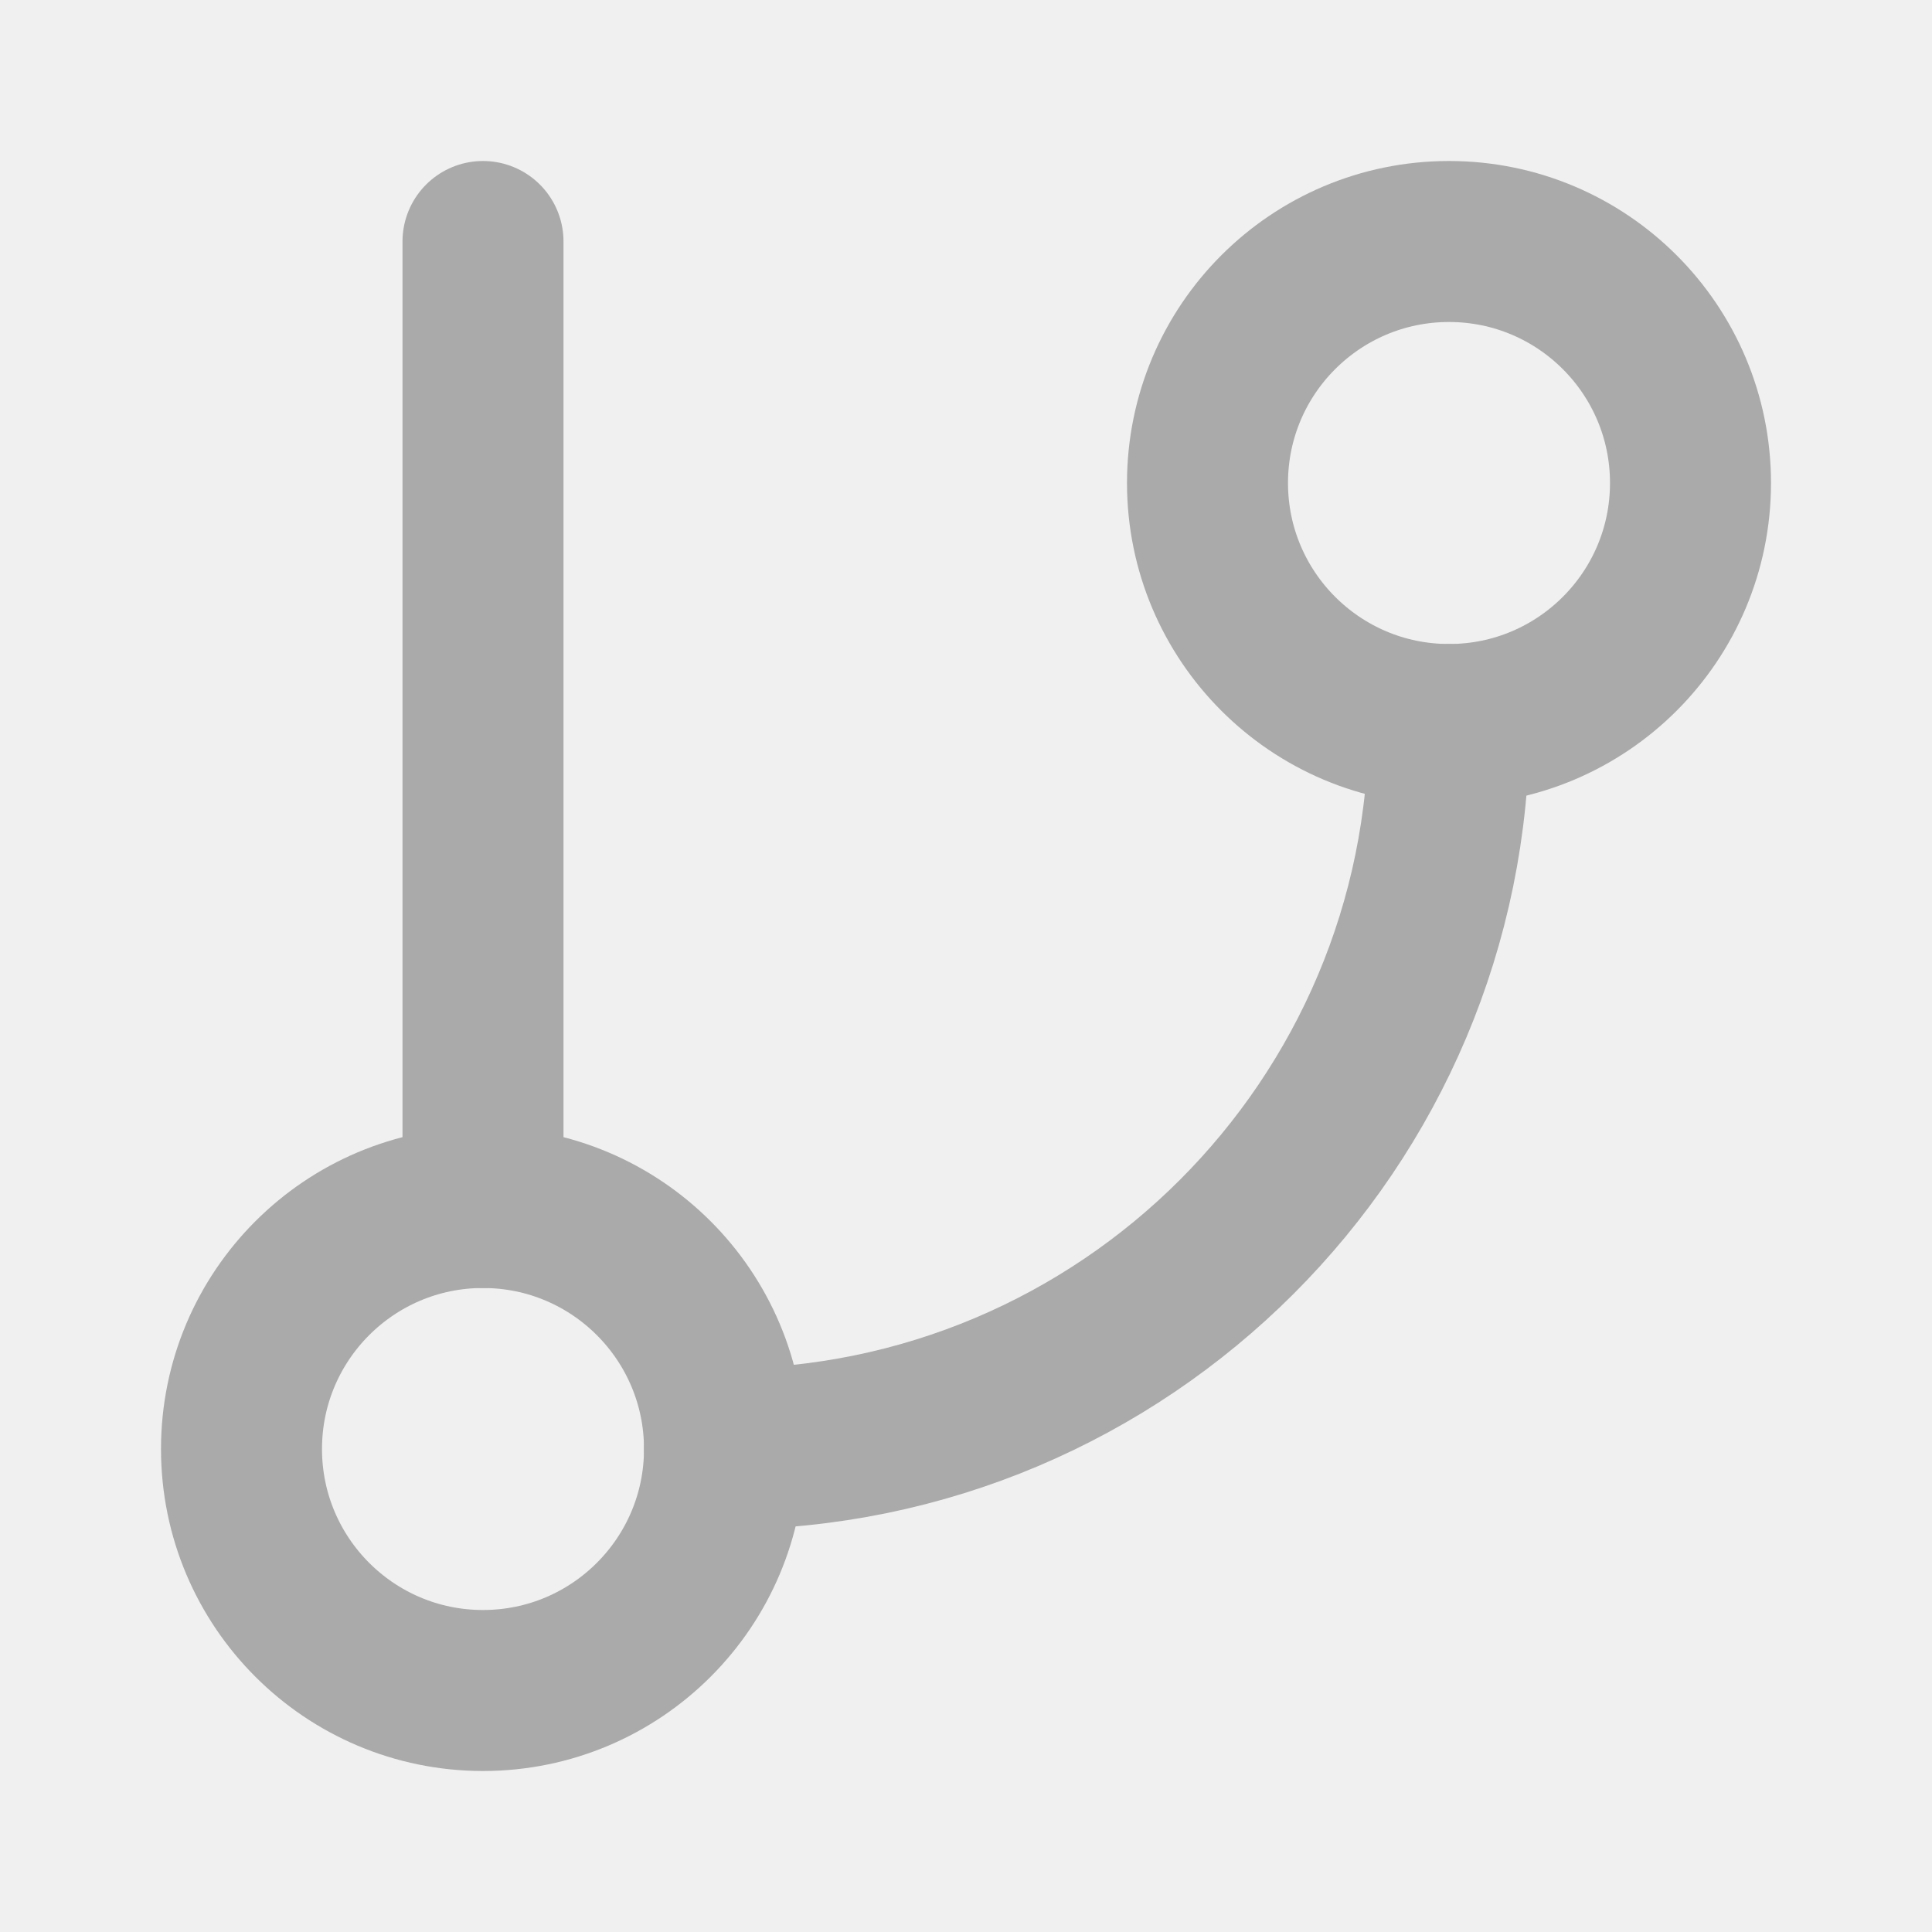
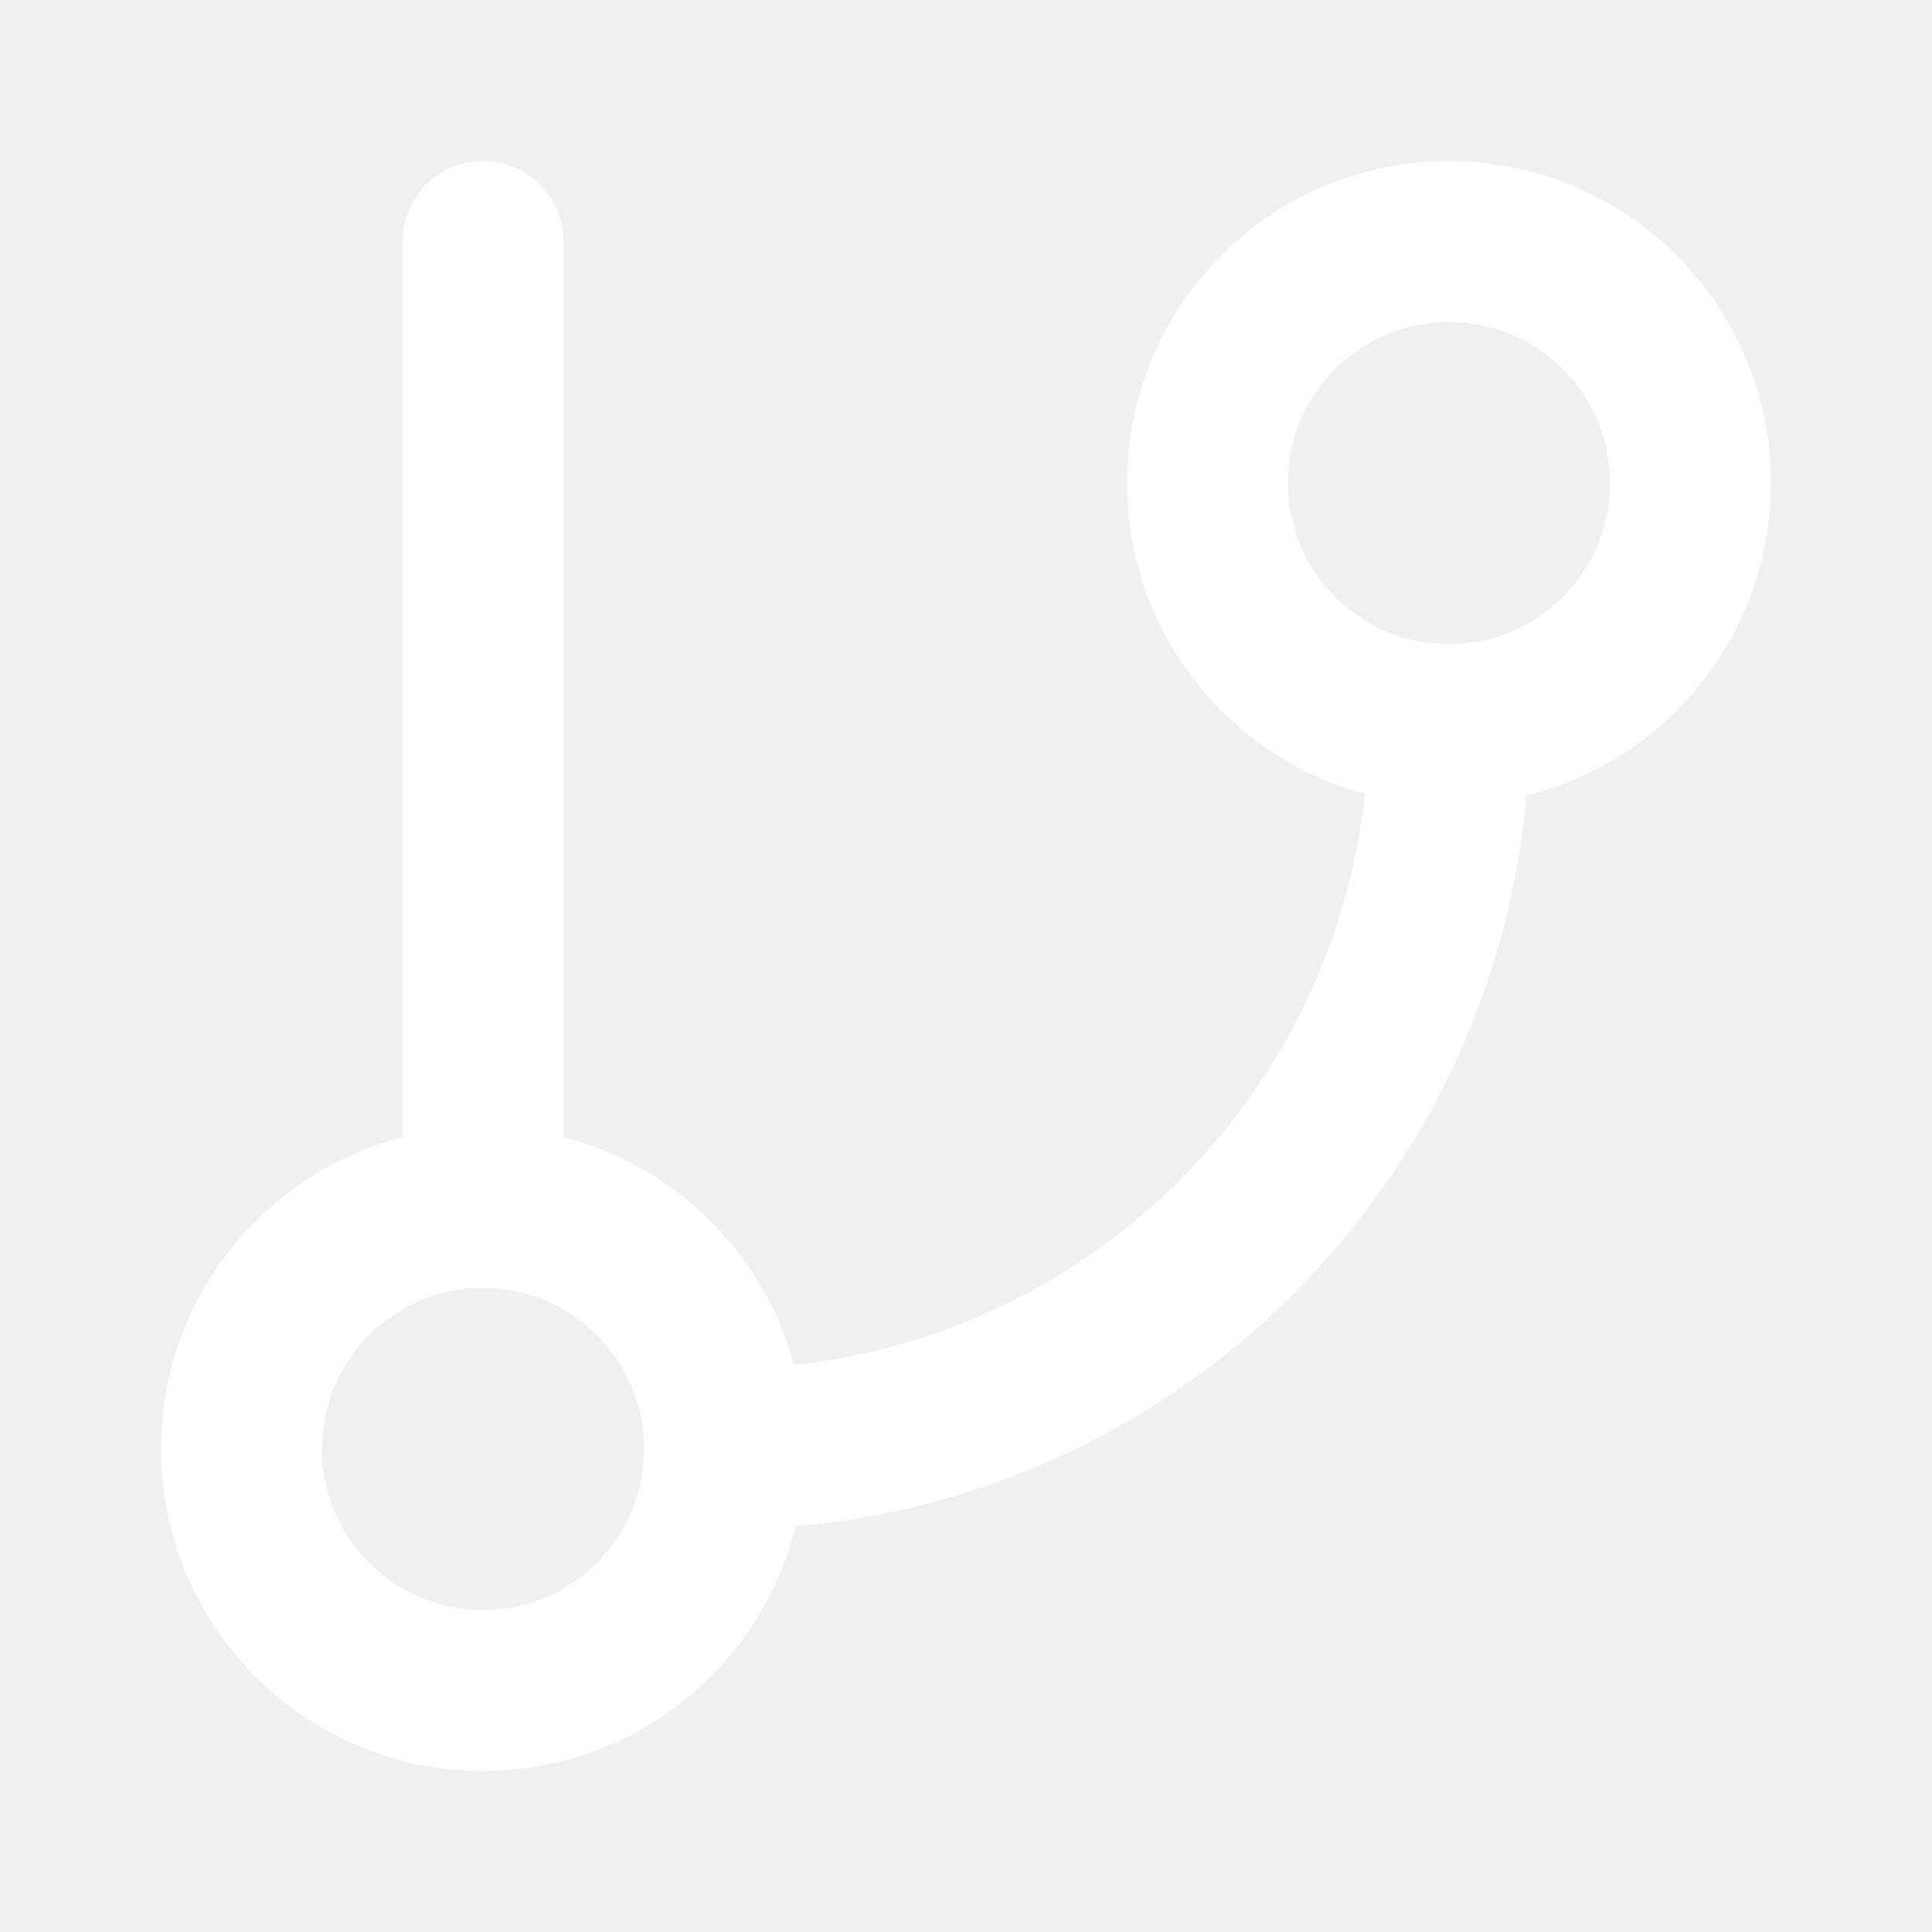
- <svg xmlns="http://www.w3.org/2000/svg" viewBox="0 0 24 24" fill="none" stroke="#AAAAAA" stroke-width="2" stroke-linecap="round" stroke-linejoin="round">
+ <svg xmlns="http://www.w3.org/2000/svg" viewBox="0 0 24 24" fill="none" stroke="#FFFFFF" stroke-width="2" stroke-linecap="round" stroke-linejoin="round">
  <line x1="6" y1="3" x2="6" y2="15" />
  <circle cx="18" cy="6" r="3" />
  <circle cx="6" cy="18" r="3" />
  <path d="M18 9a9 9 0 0 1-9 9" />
</svg>
